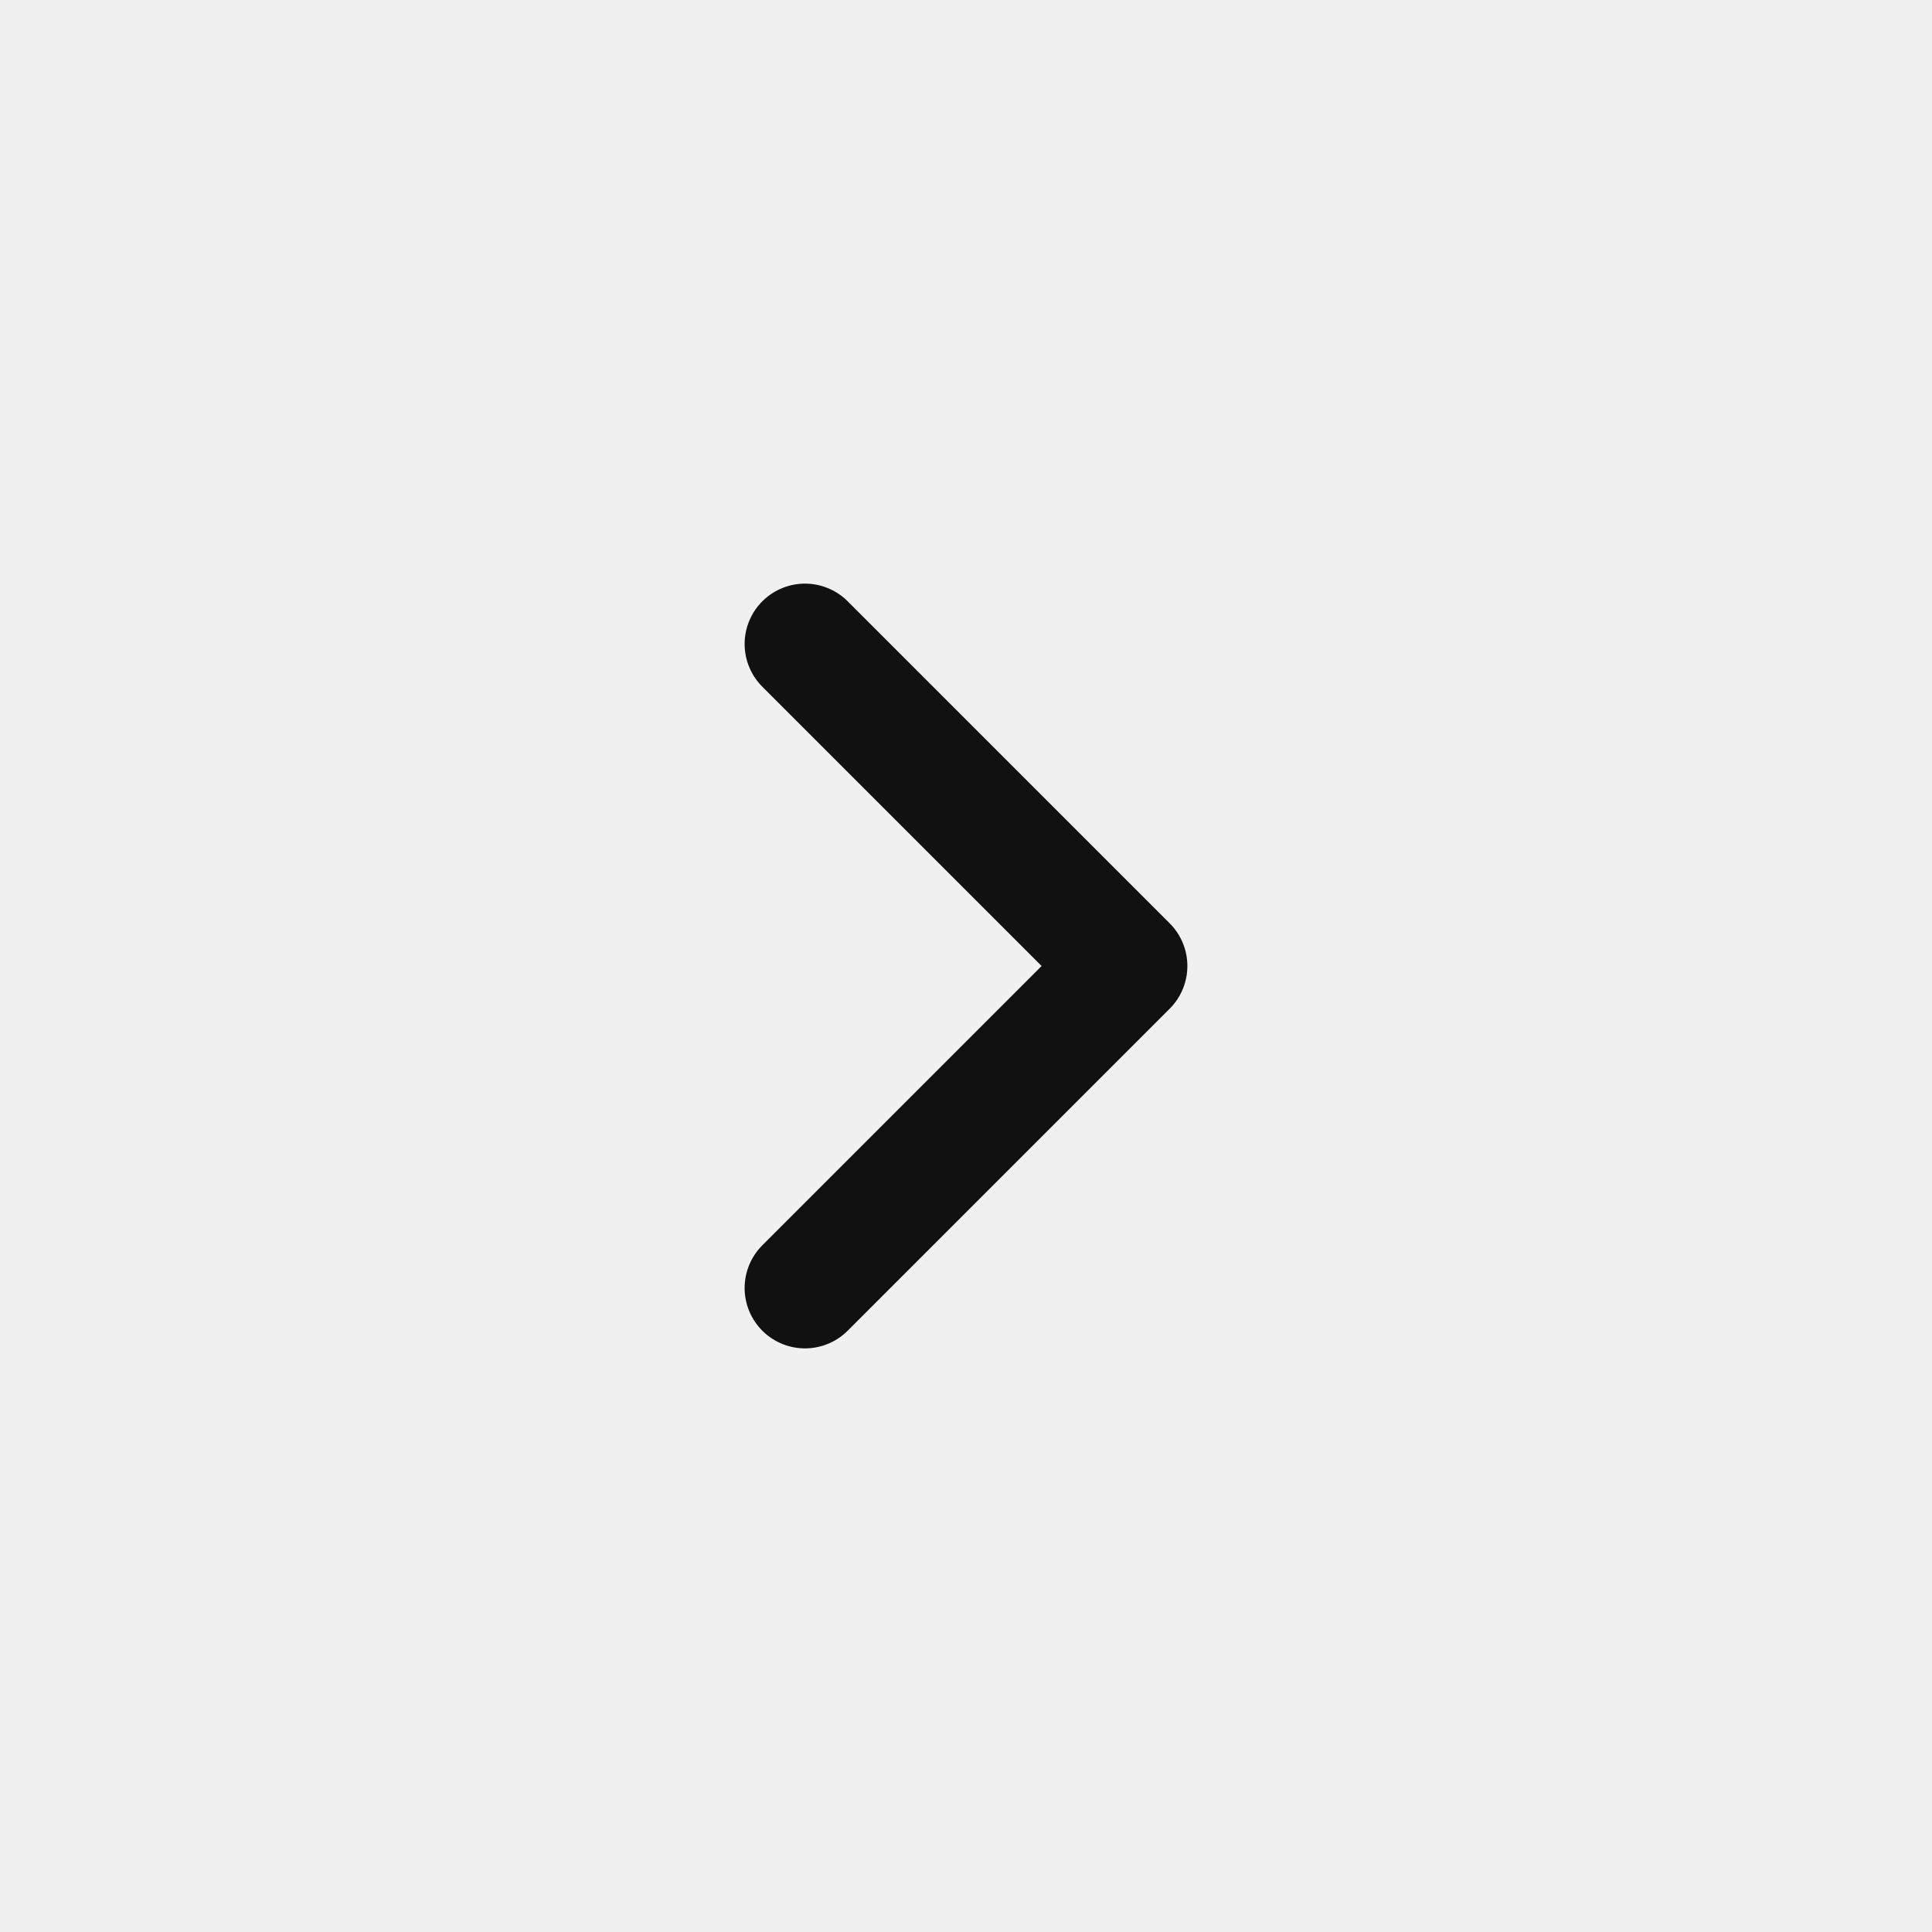
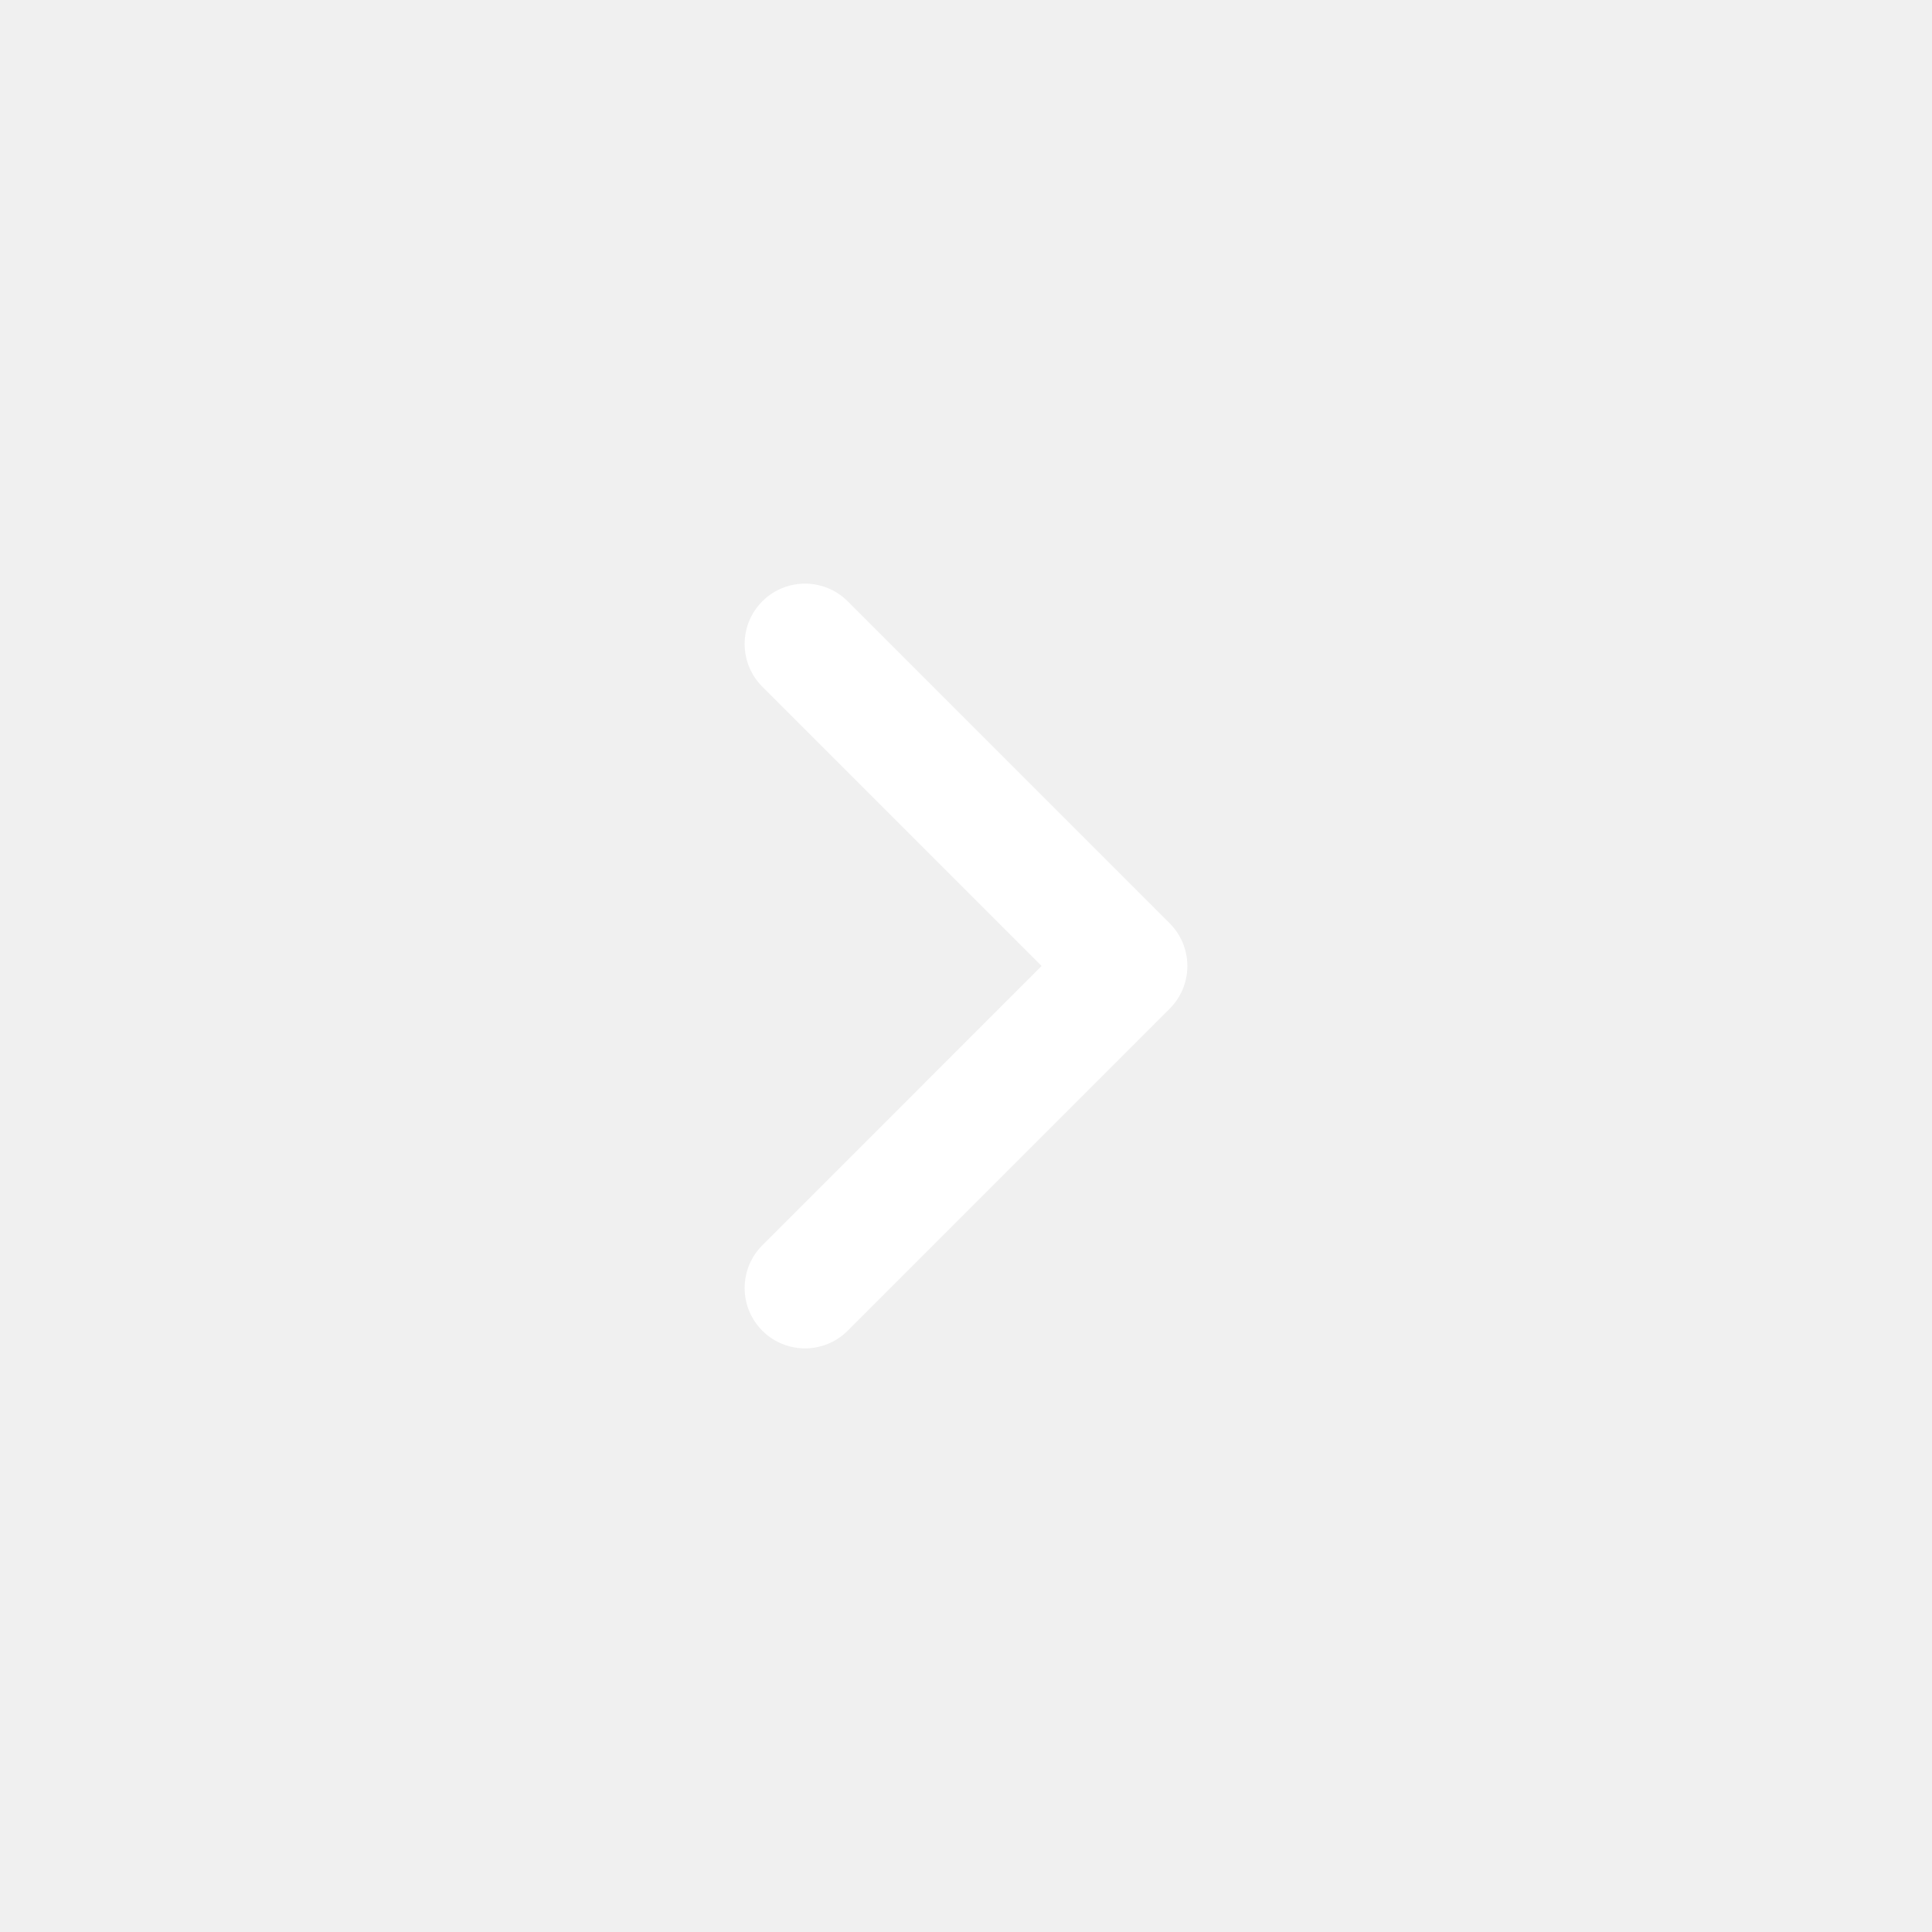
- <svg xmlns="http://www.w3.org/2000/svg" width="24" height="24" viewBox="0 0 24 24" fill="none">
+ <svg xmlns="http://www.w3.org/2000/svg" width="40" height="40" viewBox="0 0 24 24" fill="none">
  <g id="icon/arrowRight">
-     <path id="Vector 241" d="M10 16L14 12L10 8" stroke="#111111" stroke-width="1.5" stroke-linecap="round" stroke-linejoin="round" />
+     <path id="Vector 241" d="M10 16L14 12L10 8" stroke="#fff" stroke-width="1.5" stroke-linecap="round" stroke-linejoin="round" />
  </g>
</svg>
